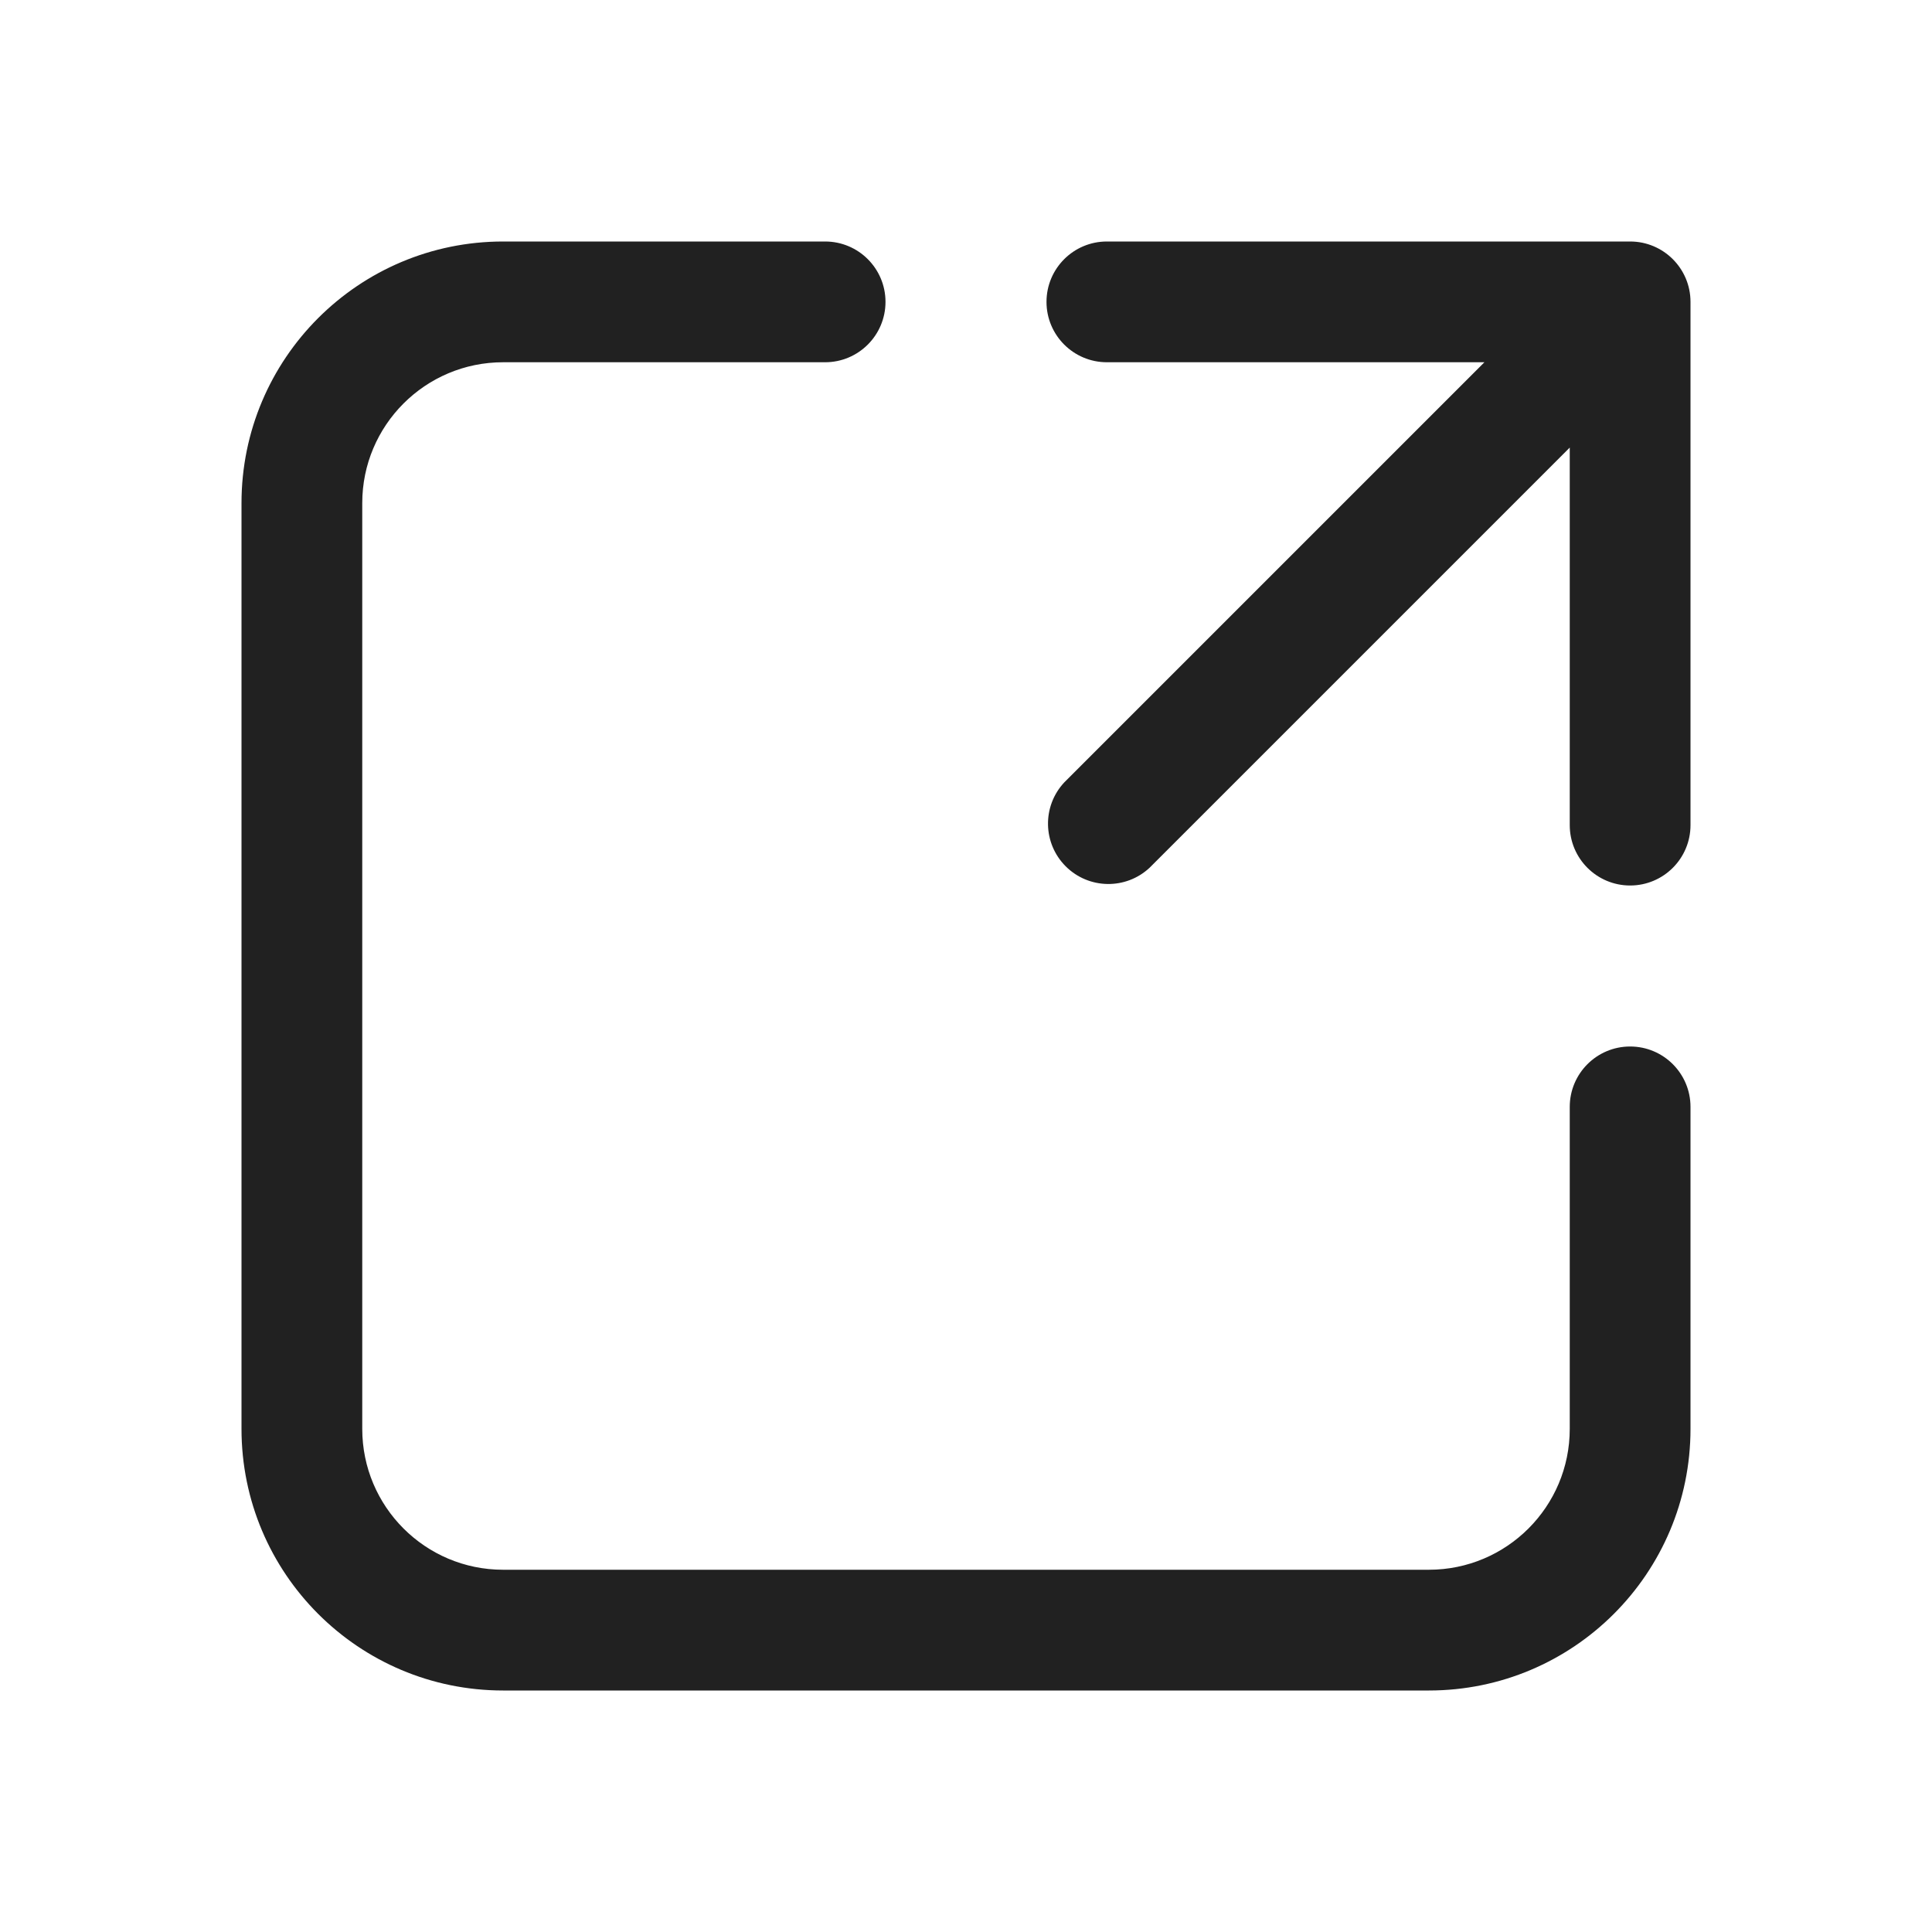
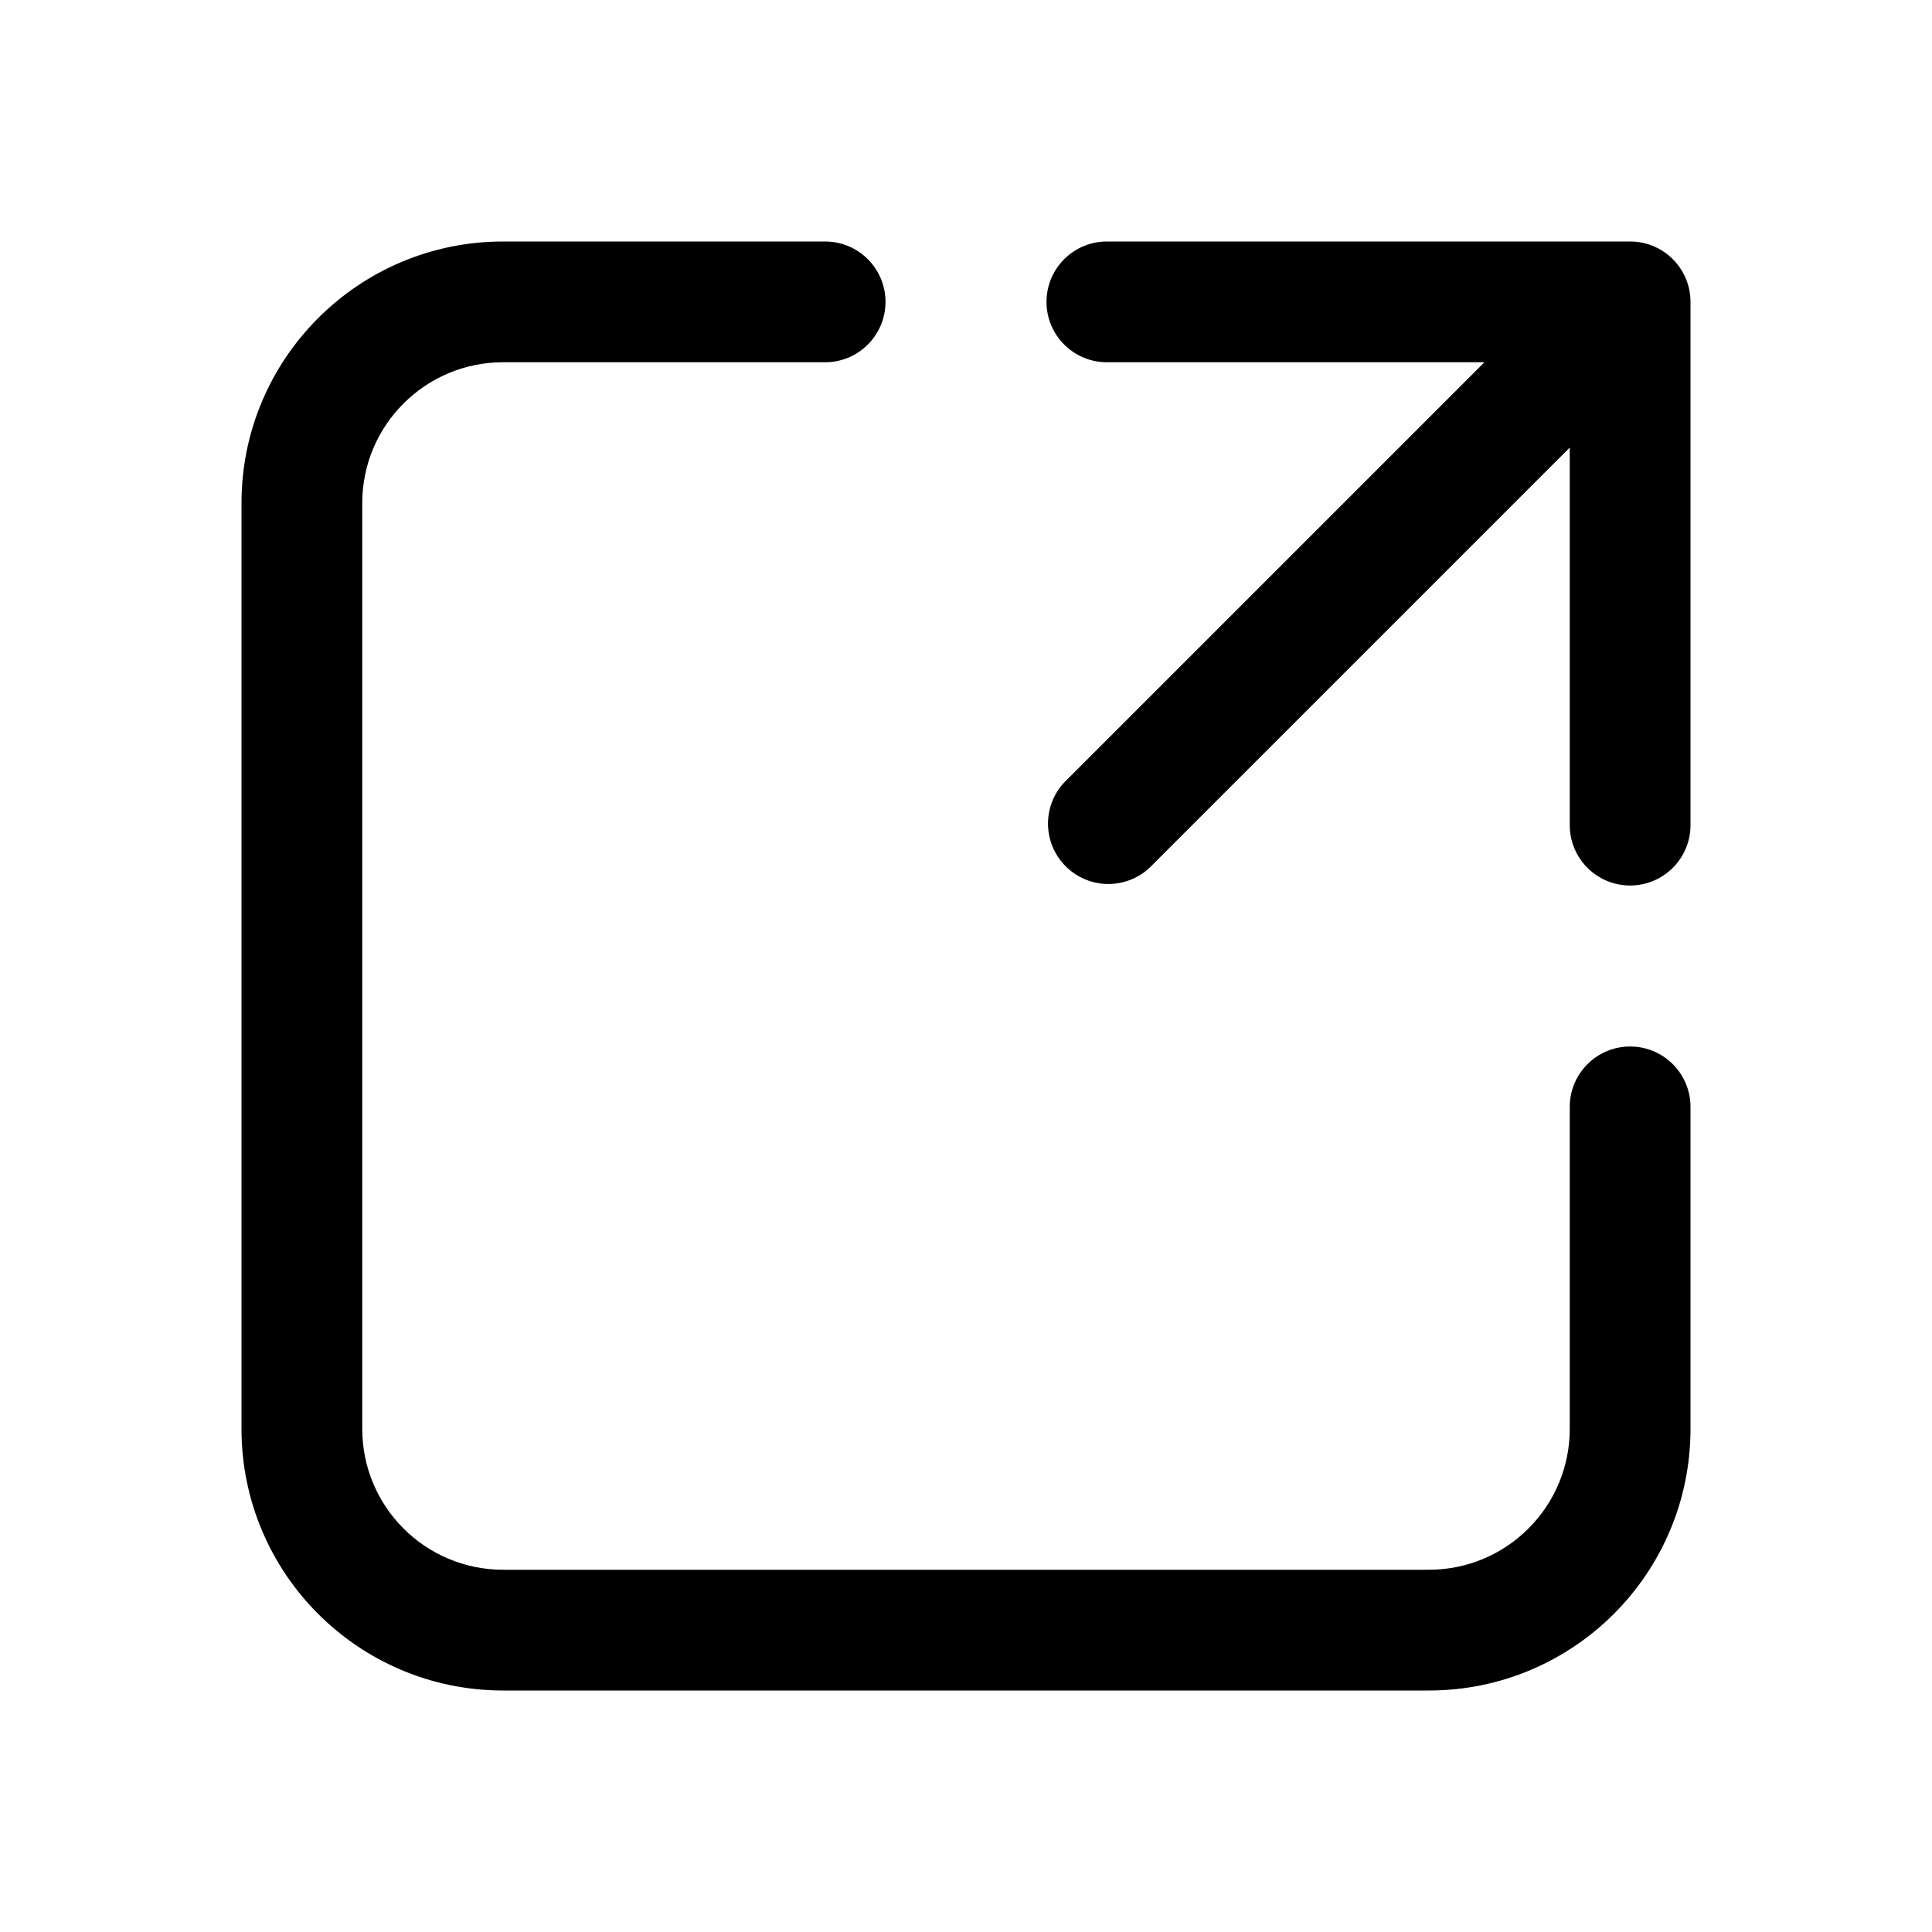
<svg xmlns="http://www.w3.org/2000/svg" width="24" height="24" fill="none" viewBox="0 0 24 24">
-   <path d="M6.25 4.5A1.75 1.75 0 0 0 4.5 6.25v11.5c0 .966.783 1.75 1.75 1.75h11.5a1.75 1.75 0 0 0 1.75-1.75v-4a.75.75 0 0 1 1.5 0v4A3.25 3.25 0 0 1 17.75 21H6.25A3.25 3.25 0 0 1 3 17.75V6.25A3.25 3.25 0 0 1 6.25 3h4a.75.75 0 0 1 0 1.5h-4ZM13 3.75a.75.75 0 0 1 .75-.75h6.5a.75.75 0 0 1 .75.75v6.5a.75.75 0 0 1-1.5 0V5.56l-5.22 5.22a.75.75 0 0 1-1.06-1.06l5.22-5.22h-4.69a.75.75 0 0 1-.75-.75Z" fill="#212121" />
+   <path d="M6.25 4.5A1.75 1.75 0 0 0 4.5 6.25v11.5c0 .966.783 1.75 1.75 1.75h11.5a1.75 1.75 0 0 0 1.75-1.75v-4a.75.75 0 0 1 1.5 0v4A3.25 3.25 0 0 1 17.75 21H6.25A3.25 3.25 0 0 1 3 17.75V6.25A3.25 3.25 0 0 1 6.25 3h4a.75.75 0 0 1 0 1.5h-4ZM13 3.75a.75.75 0 0 1 .75-.75h6.5a.75.75 0 0 1 .75.75v6.5a.75.75 0 0 1-1.5 0V5.56l-5.22 5.22a.75.75 0 0 1-1.06-1.06l5.22-5.22h-4.69a.75.75 0 0 1-.75-.75Z" fill="#000000" />
</svg>
